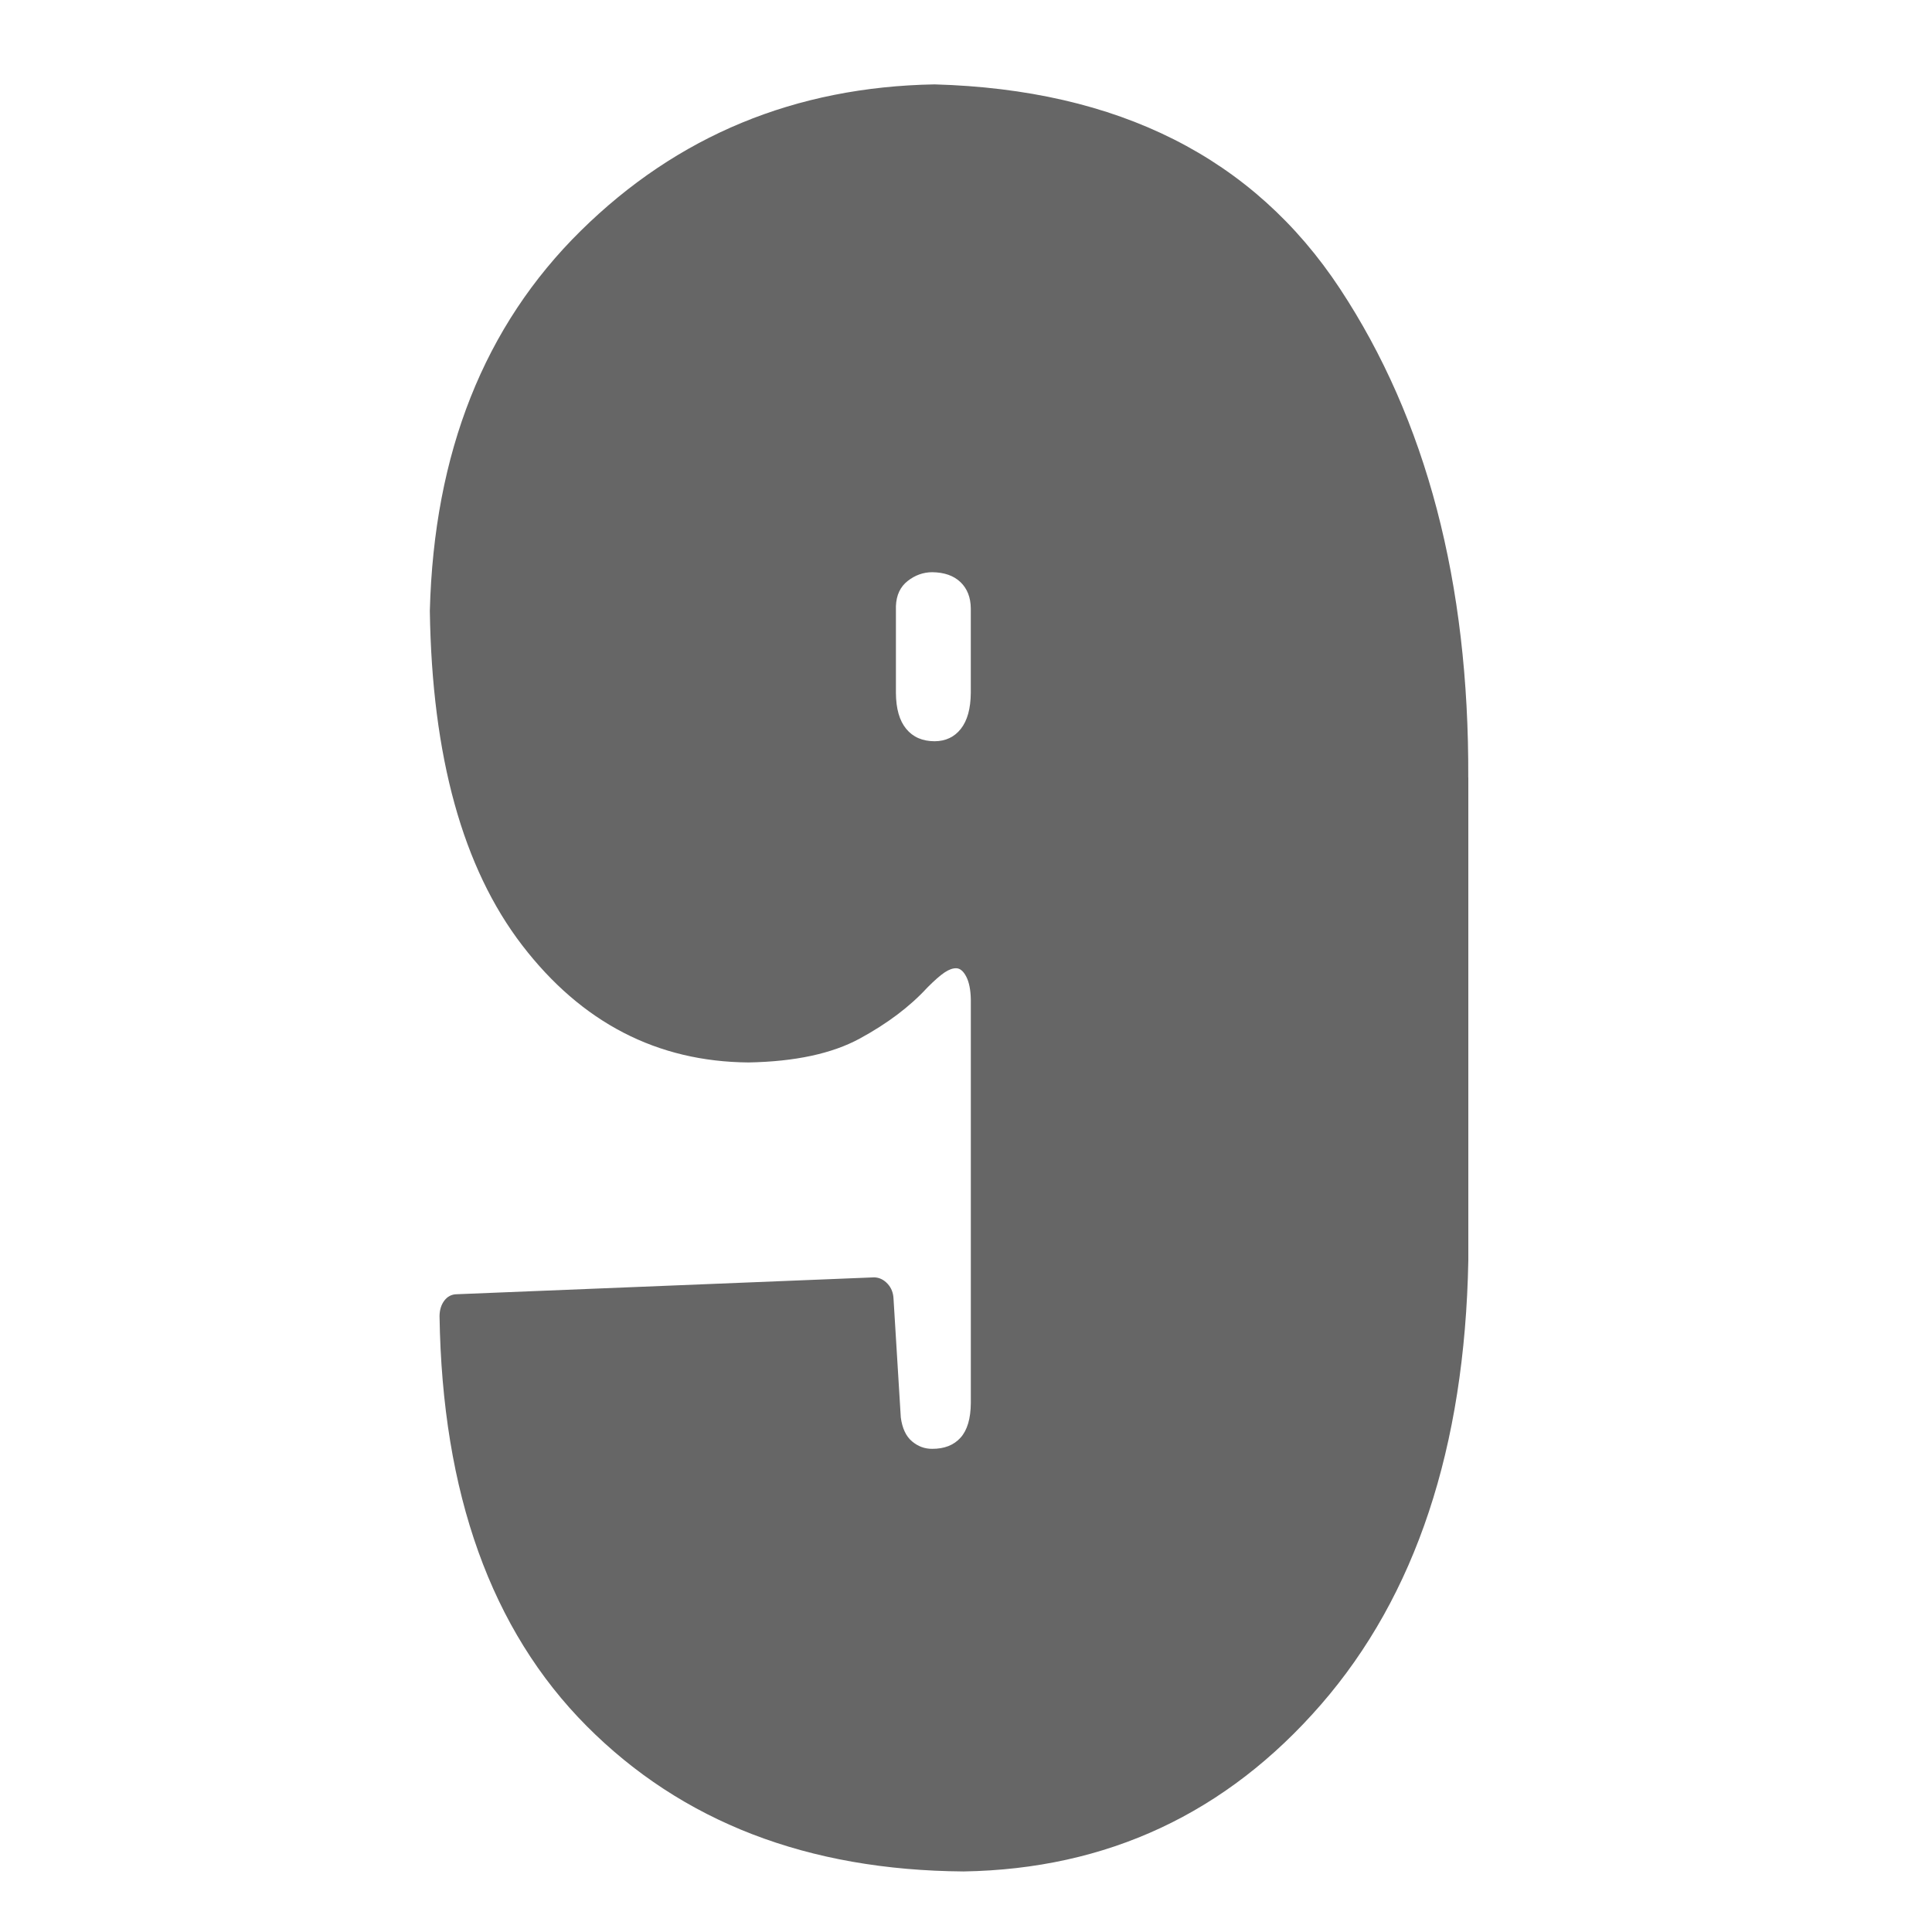
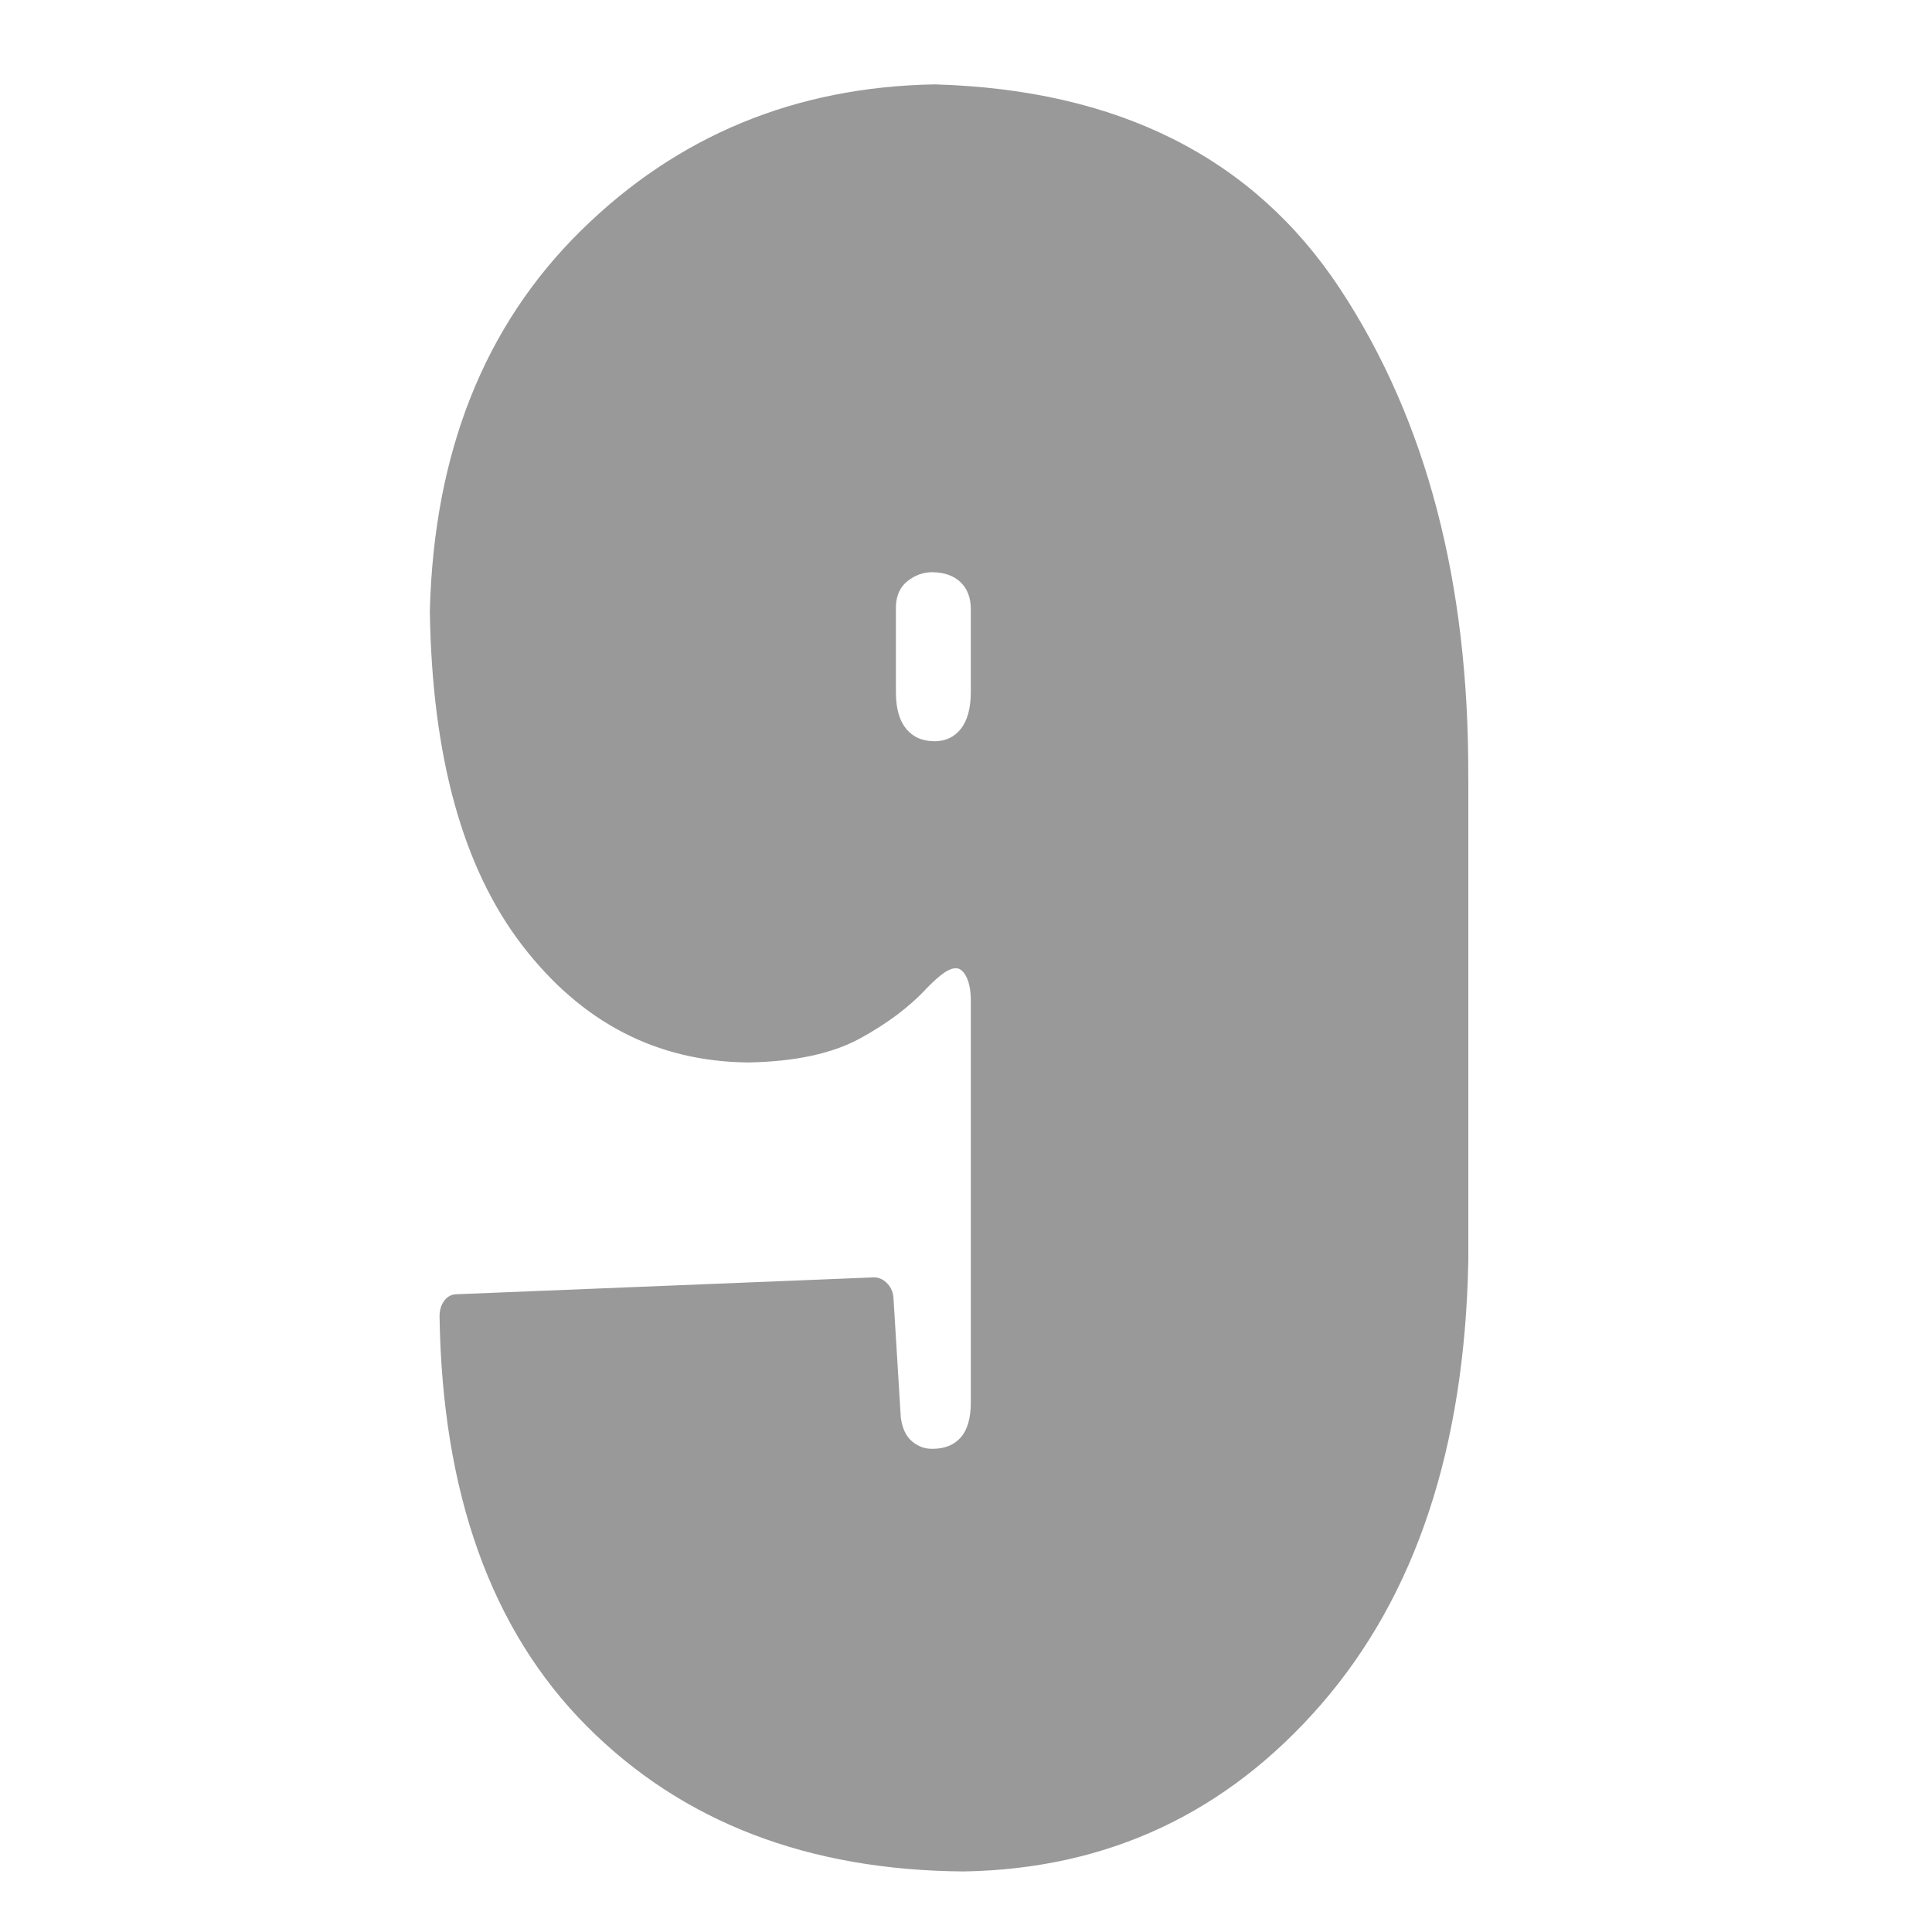
- <svg xmlns="http://www.w3.org/2000/svg" id="svg2" xml:space="preserve" viewBox="0 0 67.704 61.238" version="1.1" width="32" height="32">
+ <svg xmlns="http://www.w3.org/2000/svg" id="svg2" xml:space="preserve" viewBox="0 0 67.704 61.238" version="1.1" width="16" height="16">
  <defs id="defs33">
    
  
      
      
      
      
      
      
      
      
      
      
      
      
      
      
      
      
      
      
      
      
      
      
      
      
    </defs>
-   <g style="font-size:33.852px;font-style:normal;font-variant:normal;font-weight:normal;font-stretch:normal;text-align:center;line-height:125%;letter-spacing:0px;word-spacing:0px;text-anchor:middle;fill:#666666;fill-opacity:1;stroke:none;font-family:Consolas;-inkscape-font-specification:Consolas" id="text2993">
-     <path d="M 51.453,24.013 C 51.483,17.188 49.985,11.479 46.958,6.886 43.93,2.293 39.195,-0.094 32.75,-0.276 27.867,-0.189 23.734,1.521 20.352,4.855 c -3.382,3.334 -5.145,7.774 -5.289,13.318 0.074,5.102 1.153,9.009 3.237,11.721 2.084,2.712 4.729,4.08 7.934,4.105 1.626,-0.03 2.923,-0.309 3.893,-0.836 0.97,-0.527 1.76,-1.123 2.37,-1.788 0.249,-0.25 0.45,-0.427 0.603,-0.529 0.153,-0.102 0.291,-0.152 0.413,-0.148 0.132,0.004 0.249,0.102 0.349,0.296 0.1,0.194 0.153,0.462 0.159,0.804 l 0,14.133 c -0.004,0.548 -0.123,0.954 -0.36,1.217 -0.236,0.263 -0.568,0.393 -0.994,0.391 -0.263,0.002 -0.499,-0.086 -0.709,-0.264 -0.21,-0.178 -0.34,-0.457 -0.391,-0.836 l -0.254,-4.147 c -0.007,-0.217 -0.078,-0.397 -0.212,-0.54 -0.134,-0.143 -0.289,-0.217 -0.465,-0.222 l -14.641,0.592 c -0.173,0.005 -0.314,0.079 -0.423,0.222 -0.109,0.143 -0.166,0.323 -0.169,0.54 0.093,6.217 1.811,11.005 5.152,14.366 3.341,3.36 7.745,5.06 13.213,5.099 5.032,-0.083 9.207,-2.033 12.525,-5.85 3.318,-3.817 5.039,-9.004 5.162,-15.561 l 0,-16.926 z M 31.396,18.004 c 0.016,-0.383 0.153,-0.675 0.413,-0.878 0.259,-0.203 0.545,-0.305 0.857,-0.307 0.427,0.005 0.758,0.122 0.994,0.349 0.236,0.227 0.356,0.534 0.36,0.92 l 0,2.962 c -0.005,0.552 -0.122,0.972 -0.349,1.259 -0.227,0.287 -0.534,0.432 -0.92,0.434 -0.427,-0.002 -0.758,-0.146 -0.994,-0.434 C 31.52,22.022 31.4,21.603 31.396,21.051 l 0,-3.047 z" style="font-size:84.63px;font-weight:bold;font-family:Poplar Std;-inkscape-font-specification:Poplar Std Bold;fill:#666666" id="path2984" />
+   <g style="font-size:33.852px;font-style:normal;font-variant:normal;font-weight:normal;font-stretch:normal;text-align:center;line-height:125%;letter-spacing:0px;word-spacing:0px;text-anchor:middle;fill:#999999;fill-opacity:1;stroke:none;font-family:Consolas;-inkscape-font-specification:Consolas" id="text2993">
+     <path d="M 51.453,24.013 C 51.483,17.188 49.985,11.479 46.958,6.886 43.93,2.293 39.195,-0.094 32.75,-0.276 27.867,-0.189 23.734,1.521 20.352,4.855 c -3.382,3.334 -5.145,7.774 -5.289,13.318 0.074,5.102 1.153,9.009 3.237,11.721 2.084,2.712 4.729,4.08 7.934,4.105 1.626,-0.03 2.923,-0.309 3.893,-0.836 0.97,-0.527 1.76,-1.123 2.37,-1.788 0.249,-0.25 0.45,-0.427 0.603,-0.529 0.153,-0.102 0.291,-0.152 0.413,-0.148 0.132,0.004 0.249,0.102 0.349,0.296 0.1,0.194 0.153,0.462 0.159,0.804 l 0,14.133 c -0.004,0.548 -0.123,0.954 -0.36,1.217 -0.236,0.263 -0.568,0.393 -0.994,0.391 -0.263,0.002 -0.499,-0.086 -0.709,-0.264 -0.21,-0.178 -0.34,-0.457 -0.391,-0.836 l -0.254,-4.147 c -0.007,-0.217 -0.078,-0.397 -0.212,-0.54 -0.134,-0.143 -0.289,-0.217 -0.465,-0.222 l -14.641,0.592 c -0.173,0.005 -0.314,0.079 -0.423,0.222 -0.109,0.143 -0.166,0.323 -0.169,0.54 0.093,6.217 1.811,11.005 5.152,14.366 3.341,3.36 7.745,5.06 13.213,5.099 5.032,-0.083 9.207,-2.033 12.525,-5.85 3.318,-3.817 5.039,-9.004 5.162,-15.561 l 0,-16.926 z M 31.396,18.004 c 0.016,-0.383 0.153,-0.675 0.413,-0.878 0.259,-0.203 0.545,-0.305 0.857,-0.307 0.427,0.005 0.758,0.122 0.994,0.349 0.236,0.227 0.356,0.534 0.36,0.92 l 0,2.962 c -0.005,0.552 -0.122,0.972 -0.349,1.259 -0.227,0.287 -0.534,0.432 -0.92,0.434 -0.427,-0.002 -0.758,-0.146 -0.994,-0.434 C 31.52,22.022 31.4,21.603 31.396,21.051 l 0,-3.047 z" style="font-size:84.63px;font-weight:bold;fill:#999999;font-family:Poplar Std;-inkscape-font-specification:Poplar Std Bold" id="path2984" />
  </g>
</svg>
